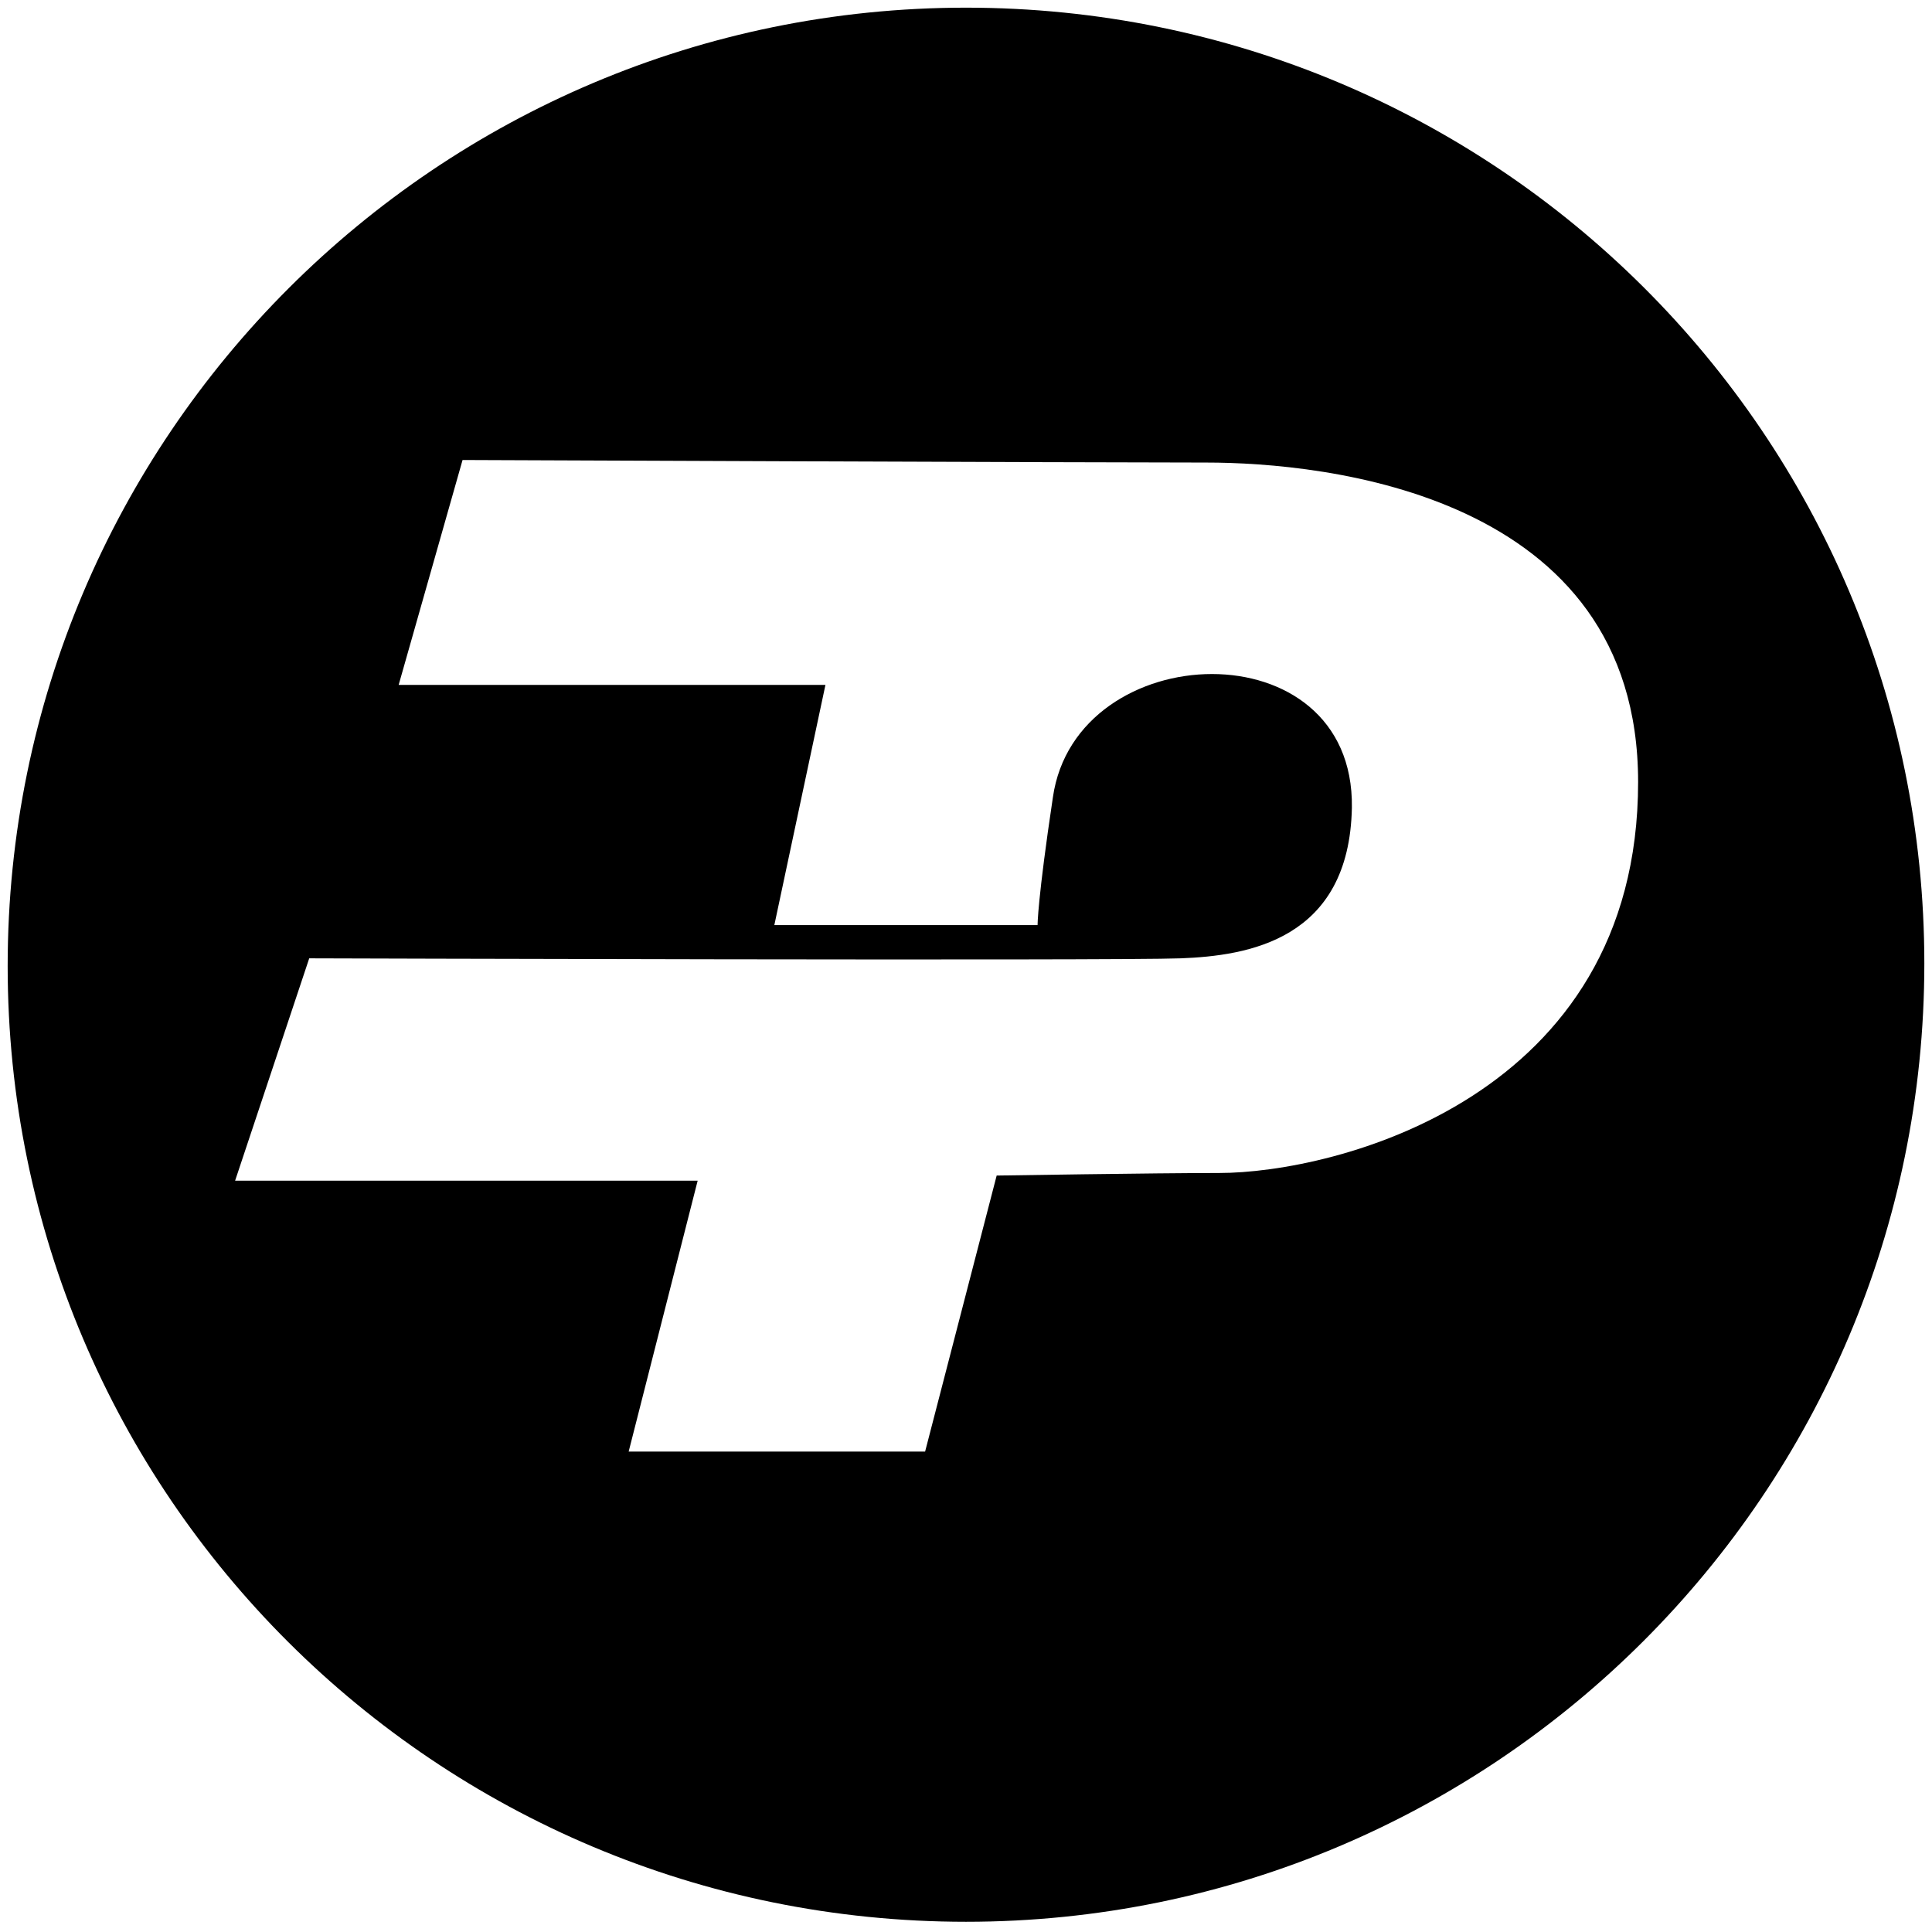
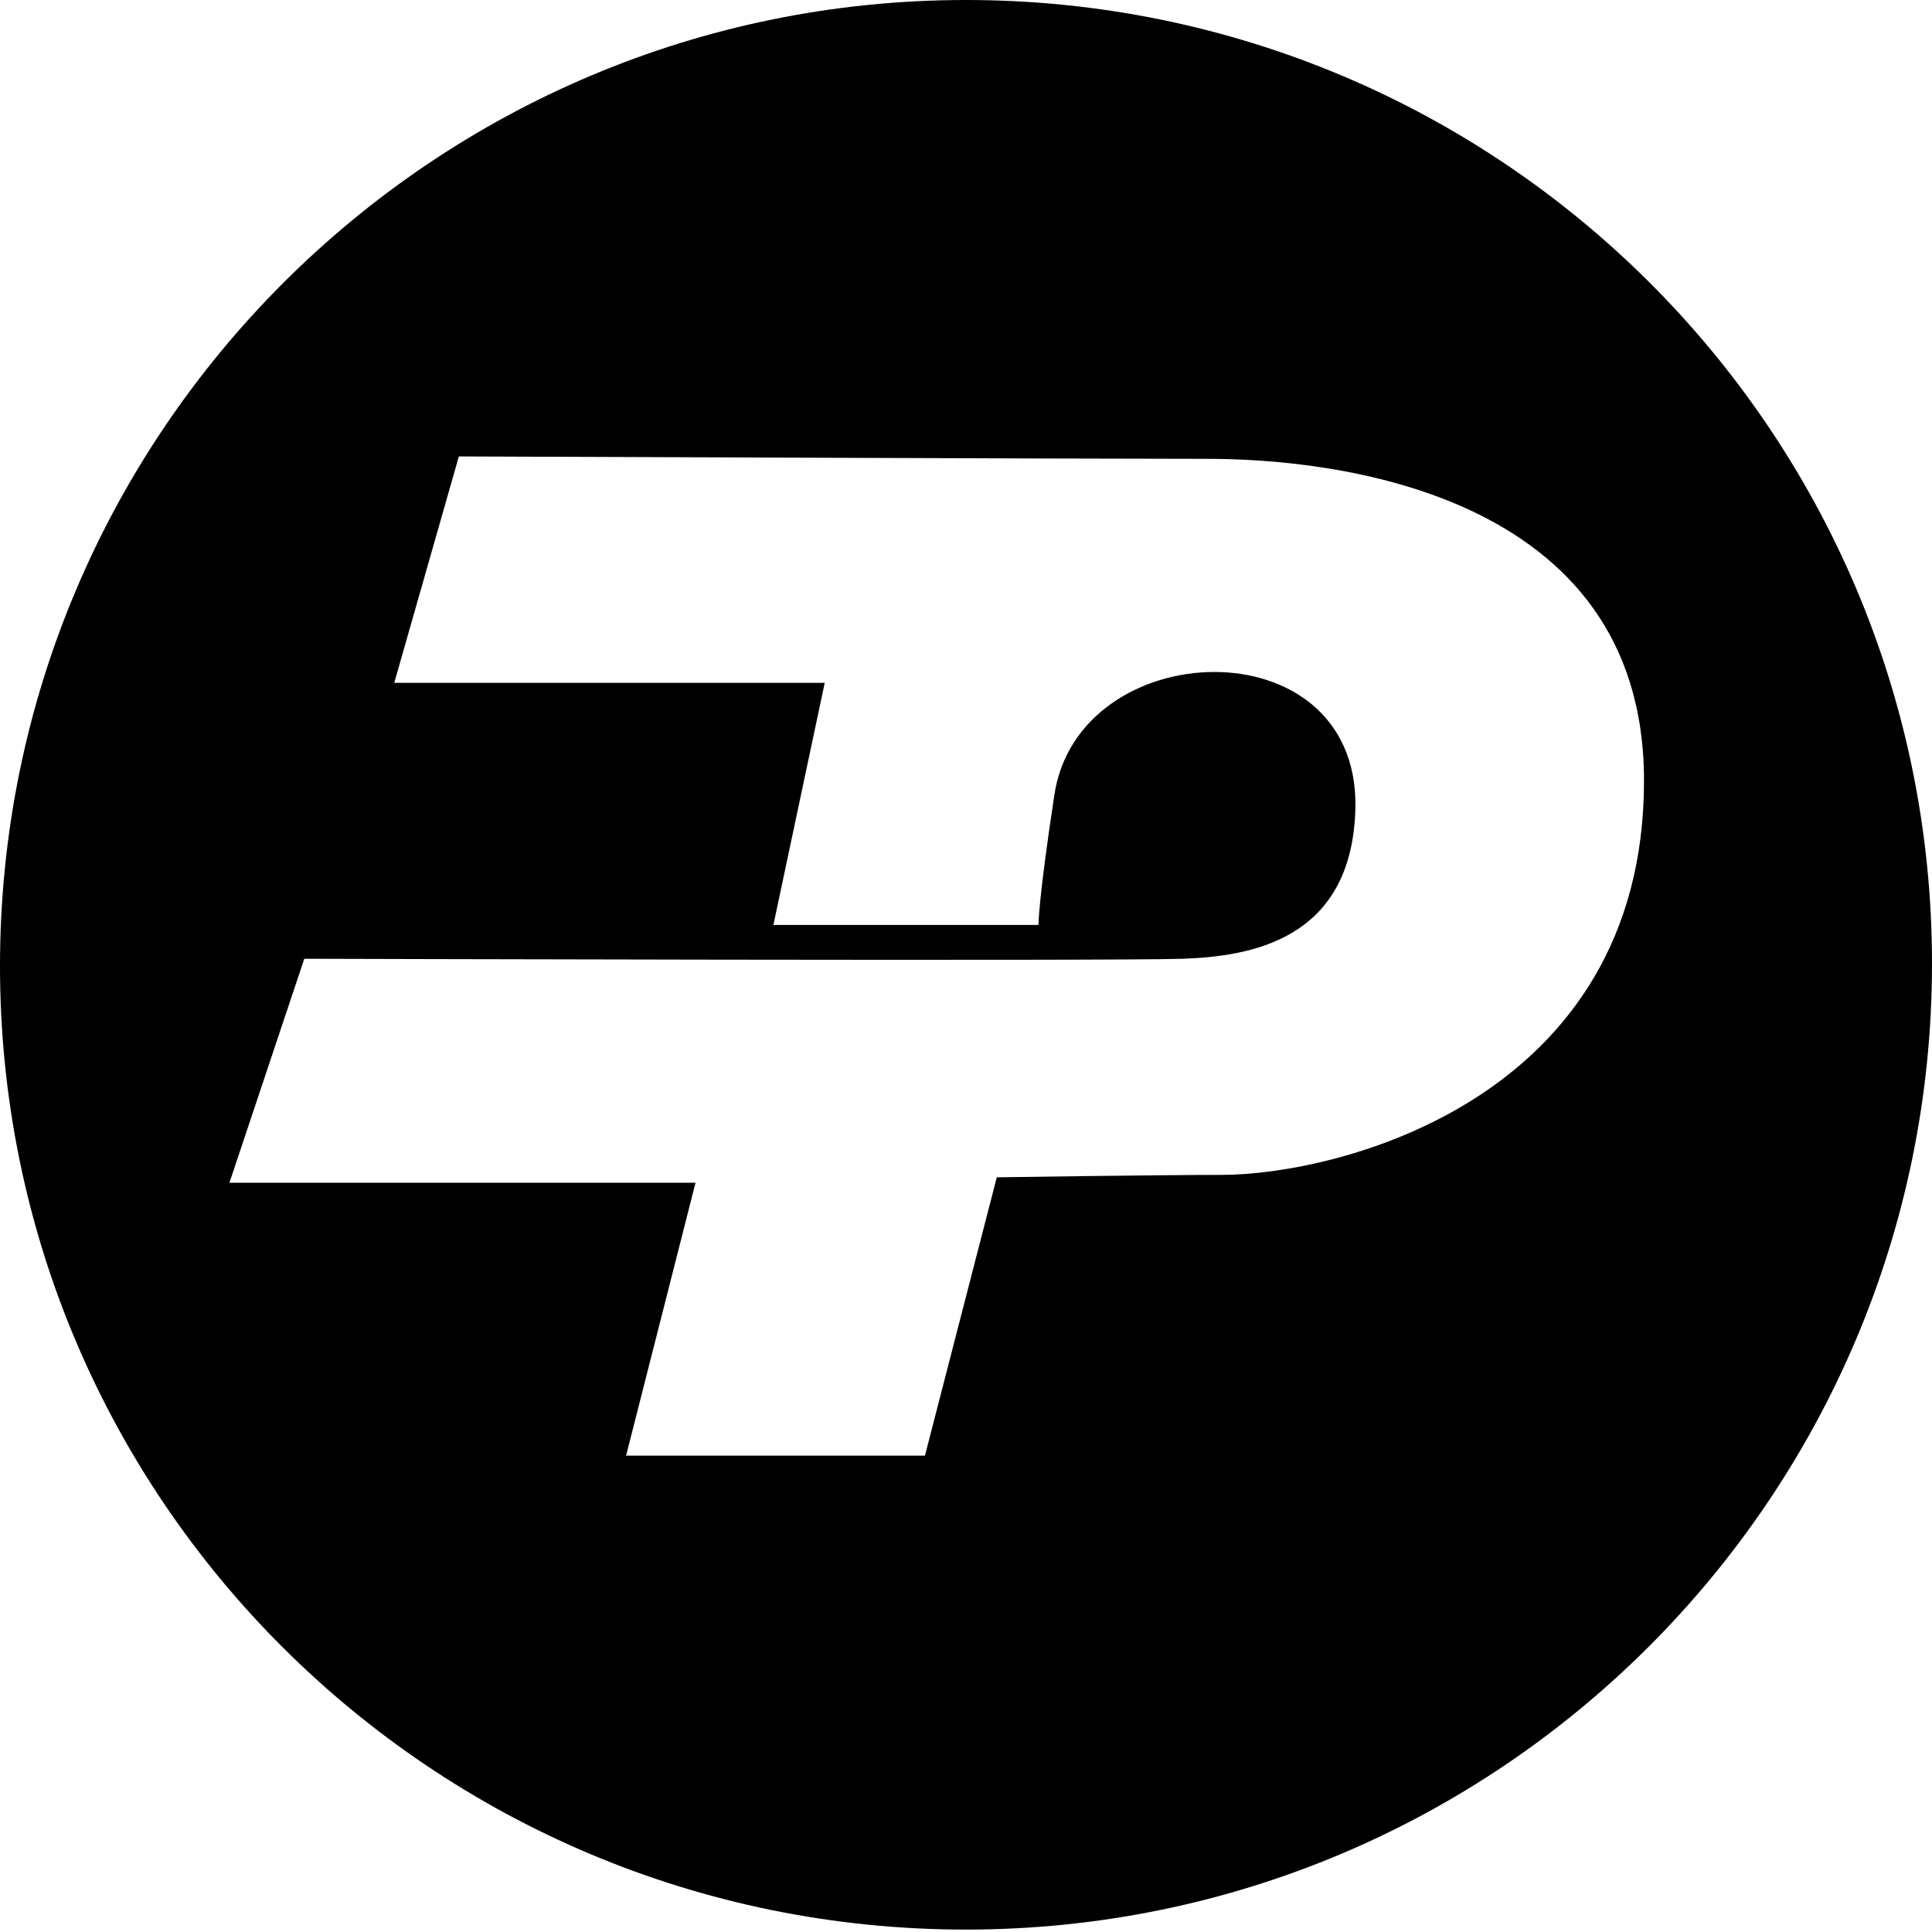
- <svg xmlns="http://www.w3.org/2000/svg" width="32" height="32" fill="none" viewBox="0 0 189 188">
-   <path fill="currentColor" d="M94.5.25C42.75.25.75 42.25.75 94s42 93.5 93.75 93.5 93.75-42 93.75-93.75S146.25.25 94.5.25m24.75 114c-6.25 0-21.75.25-21.75.25l-7 27h-29l6.75-26.5H23l7.25-21.75s78.75.25 85.25 0S132 91.5 132.25 78.5c.25-17.75-27-16.75-29.25-1-1.5 10-1.5 12.5-1.5 12.5H75.75l5-23.5H39l6.25-22s61.25.25 72.75.25 42.25 3 42.25 31.25c0 31-29.75 38.25-41 38.25" />
+ <svg xmlns="http://www.w3.org/2000/svg" width="32" height="32" fill="none" viewBox="0 0 32 32">
+   <path fill="currentColor" d="M16 0C7.17 0 0 7.17 0 16s7.17 15.96 16 15.96 16-7.17 16-16S24.83 0 16 0m4.22 19.46c-1.07 0-3.71.04-3.71.04l-1.19 4.61h-4.95l1.15-4.52H3.8l1.24-3.71s13.44.04 14.55 0 2.82-.3 2.86-2.52c.04-3.03-4.61-2.86-4.99-.17-.26 1.71-.26 2.13-.26 2.13h-4.39l.85-4.01H6.53L7.6 7.56s10.45.04 12.42.04 7.21.51 7.21 5.33c0 5.29-5.08 6.53-7 6.53z" />
</svg>
